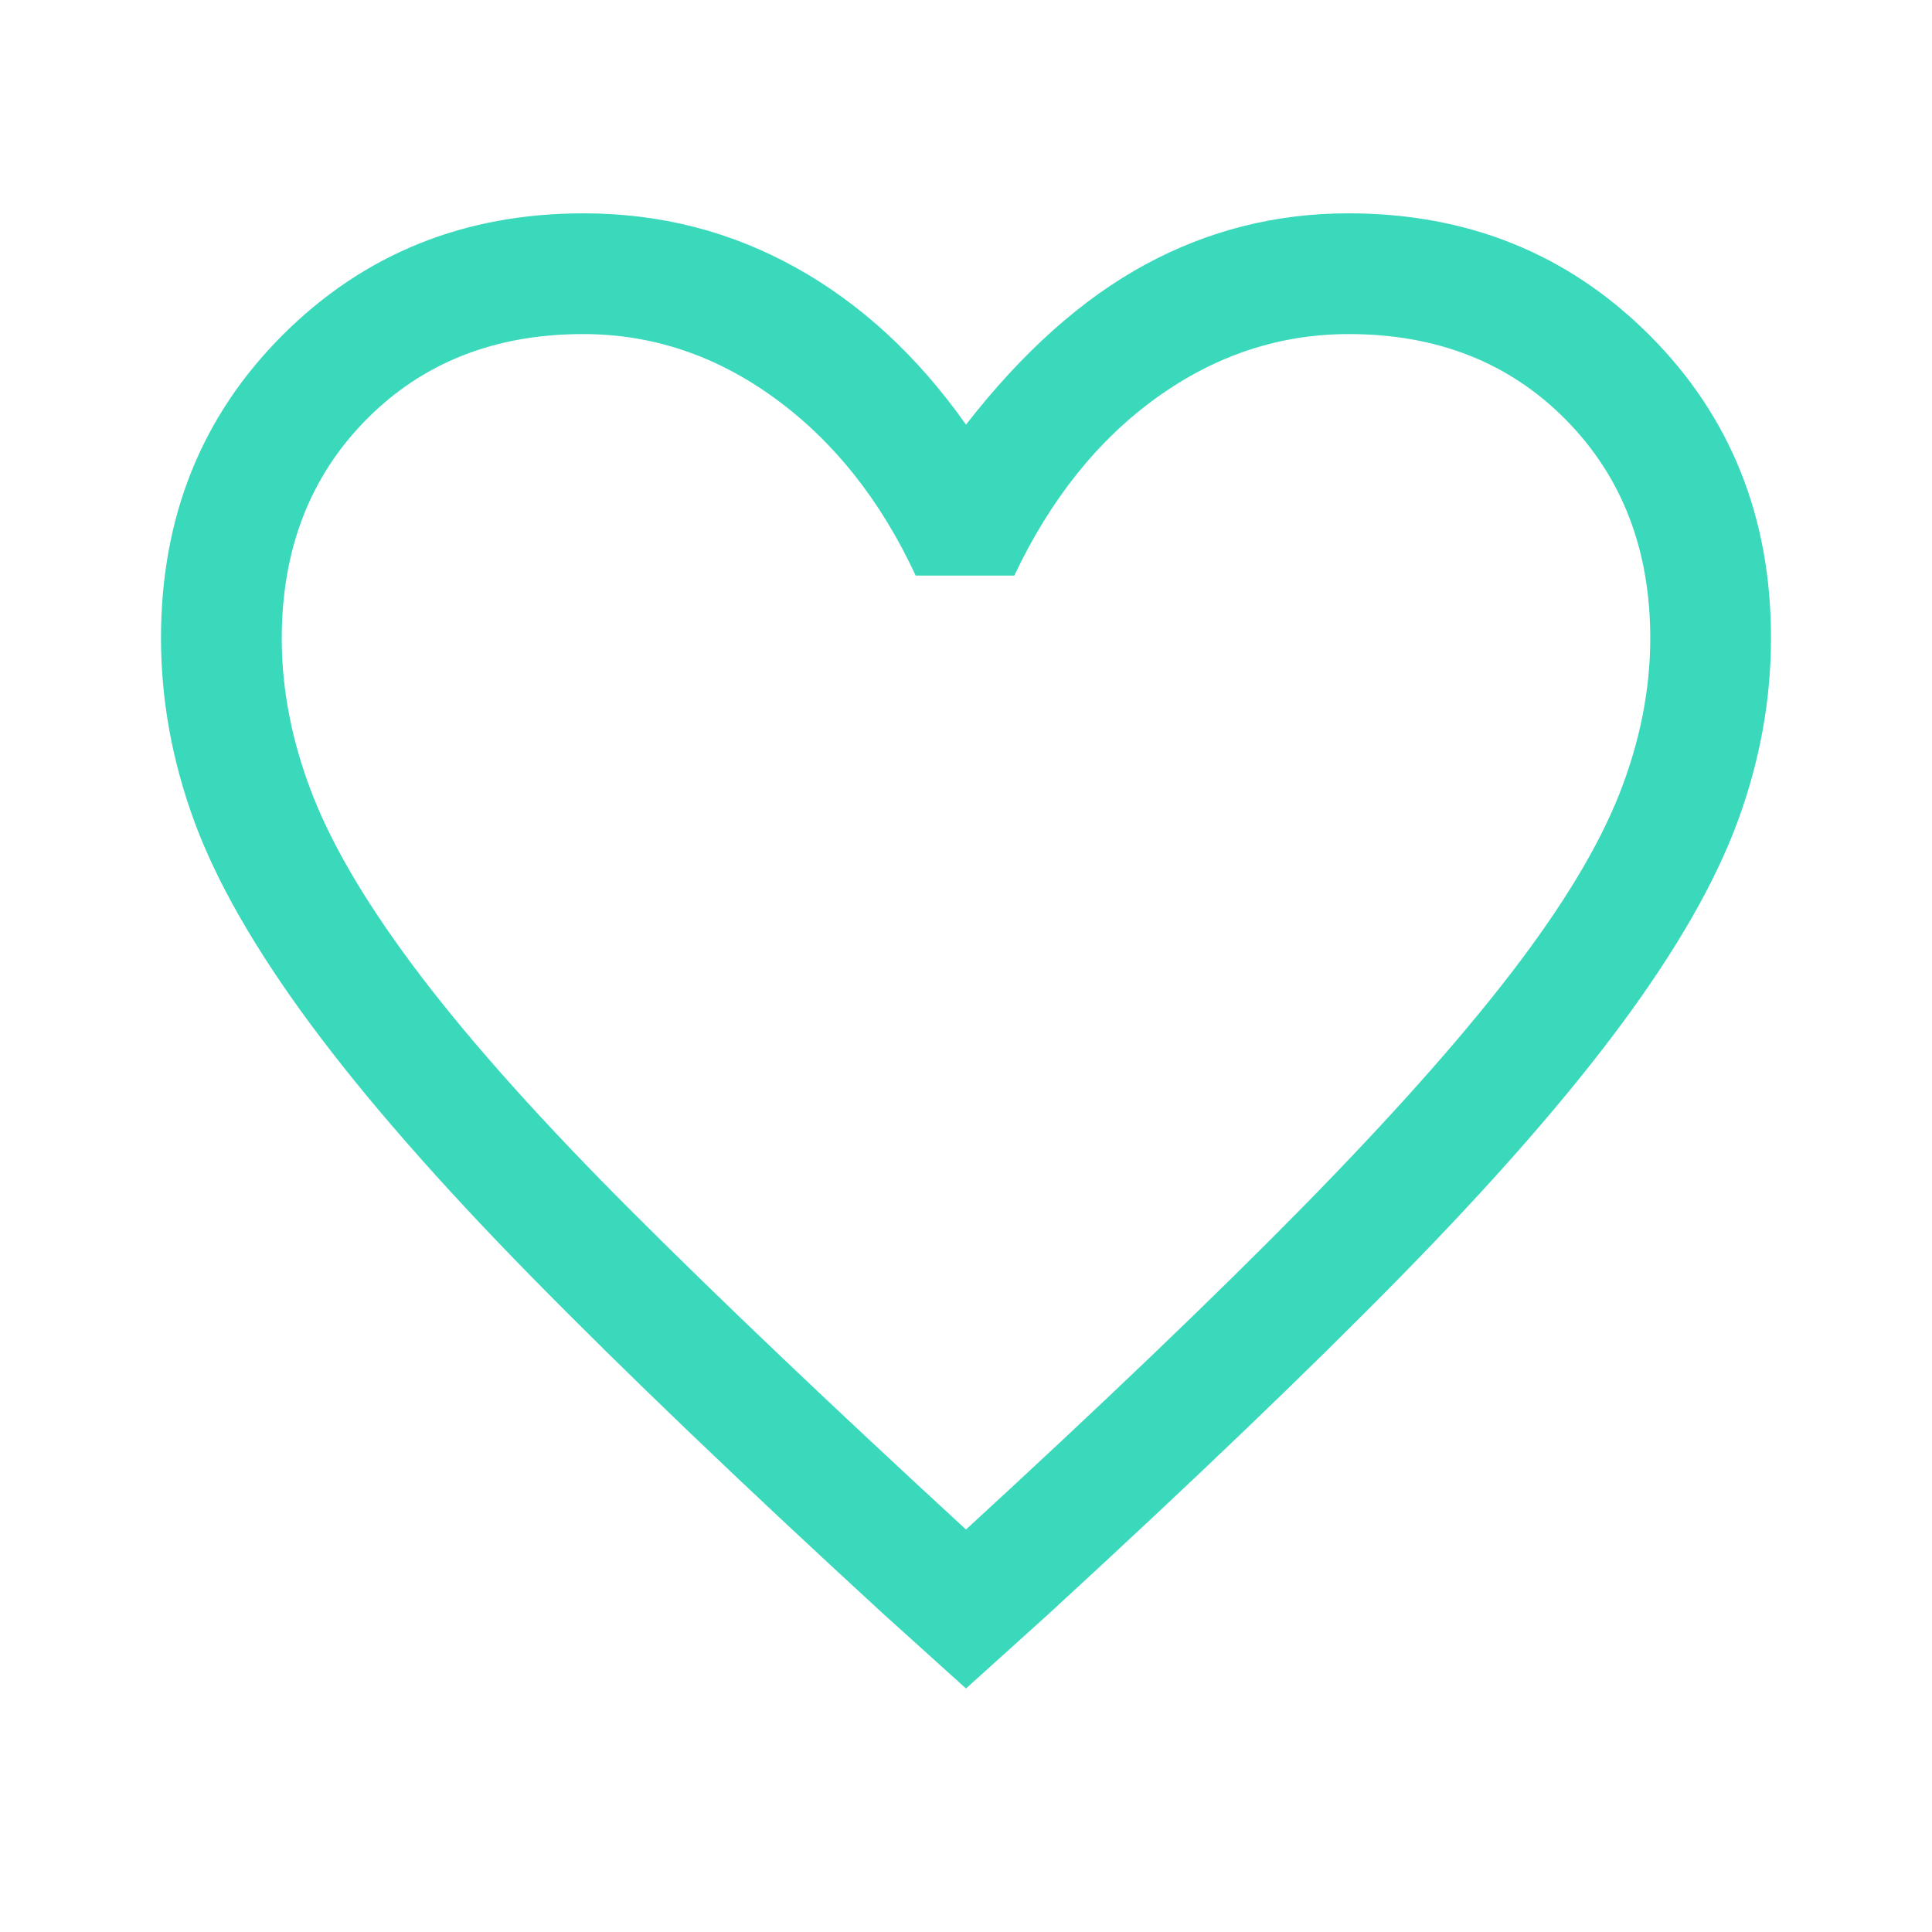
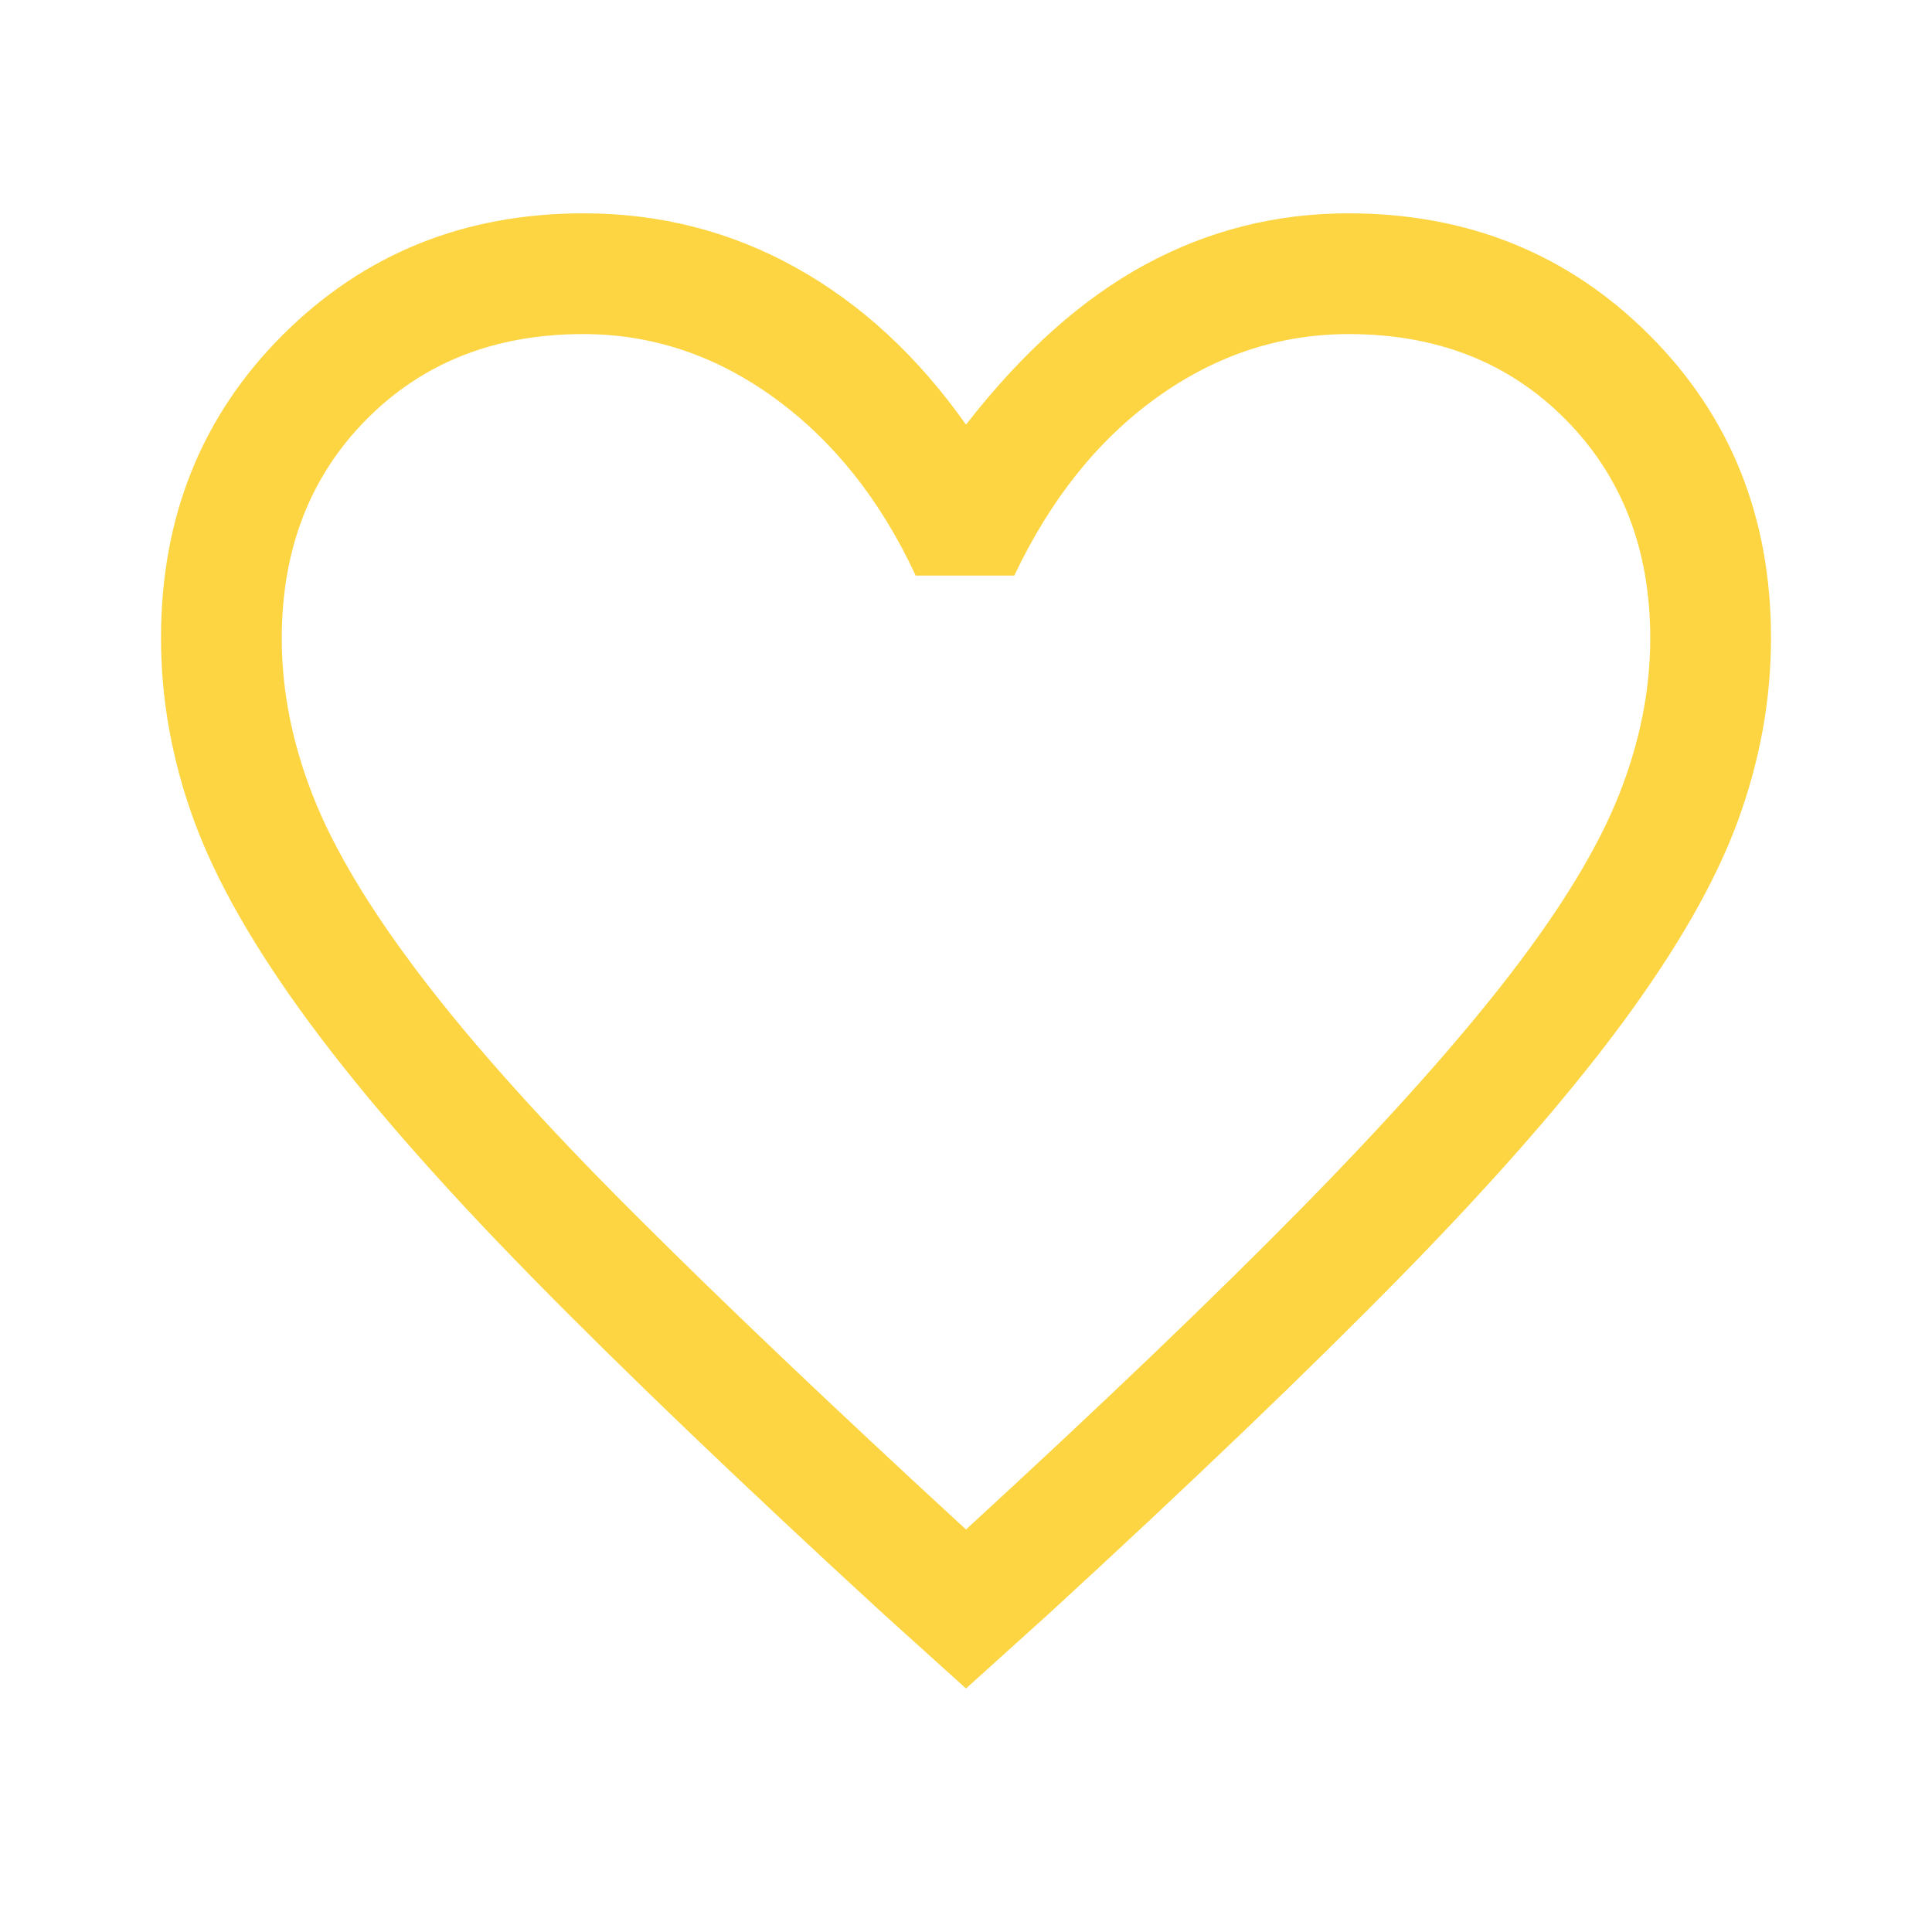
- <svg xmlns="http://www.w3.org/2000/svg" height="48" viewBox="0 -960 960 960" width="48" fill="#3ad9bc">
+ <svg xmlns="http://www.w3.org/2000/svg" height="48" viewBox="0 -960 960 960" width="48" fill="#fdd542">
  <path d="m480-121-41-37q-105.768-97.121-174.884-167.561Q195-396 154-451.5T96.5-552Q80-597 80-643q0-90.155 60.5-150.577Q201-854 290-854q57 0 105.5 27t84.5 78q42-54 89-79.5T670-854q89 0 149.5 60.423Q880-733.155 880-643q0 46-16.5 91T806-451.5Q765-396 695.884-325.561 626.768-255.121 521-158l-41 37Zm0-79q101.236-92.995 166.618-159.498Q712-426 750.5-476t54-89.135q15.5-39.136 15.5-77.72Q820-709 778-751.5T670.225-794q-51.524 0-95.375 31.5Q531-731 504-674h-49q-26-56-69.85-88-43.851-32-95.375-32Q224-794 182-751.5t-42 108.816Q140-604 155.5-564.5t54 90Q248-424 314-358t166 158Zm0-297Z" />
</svg>
